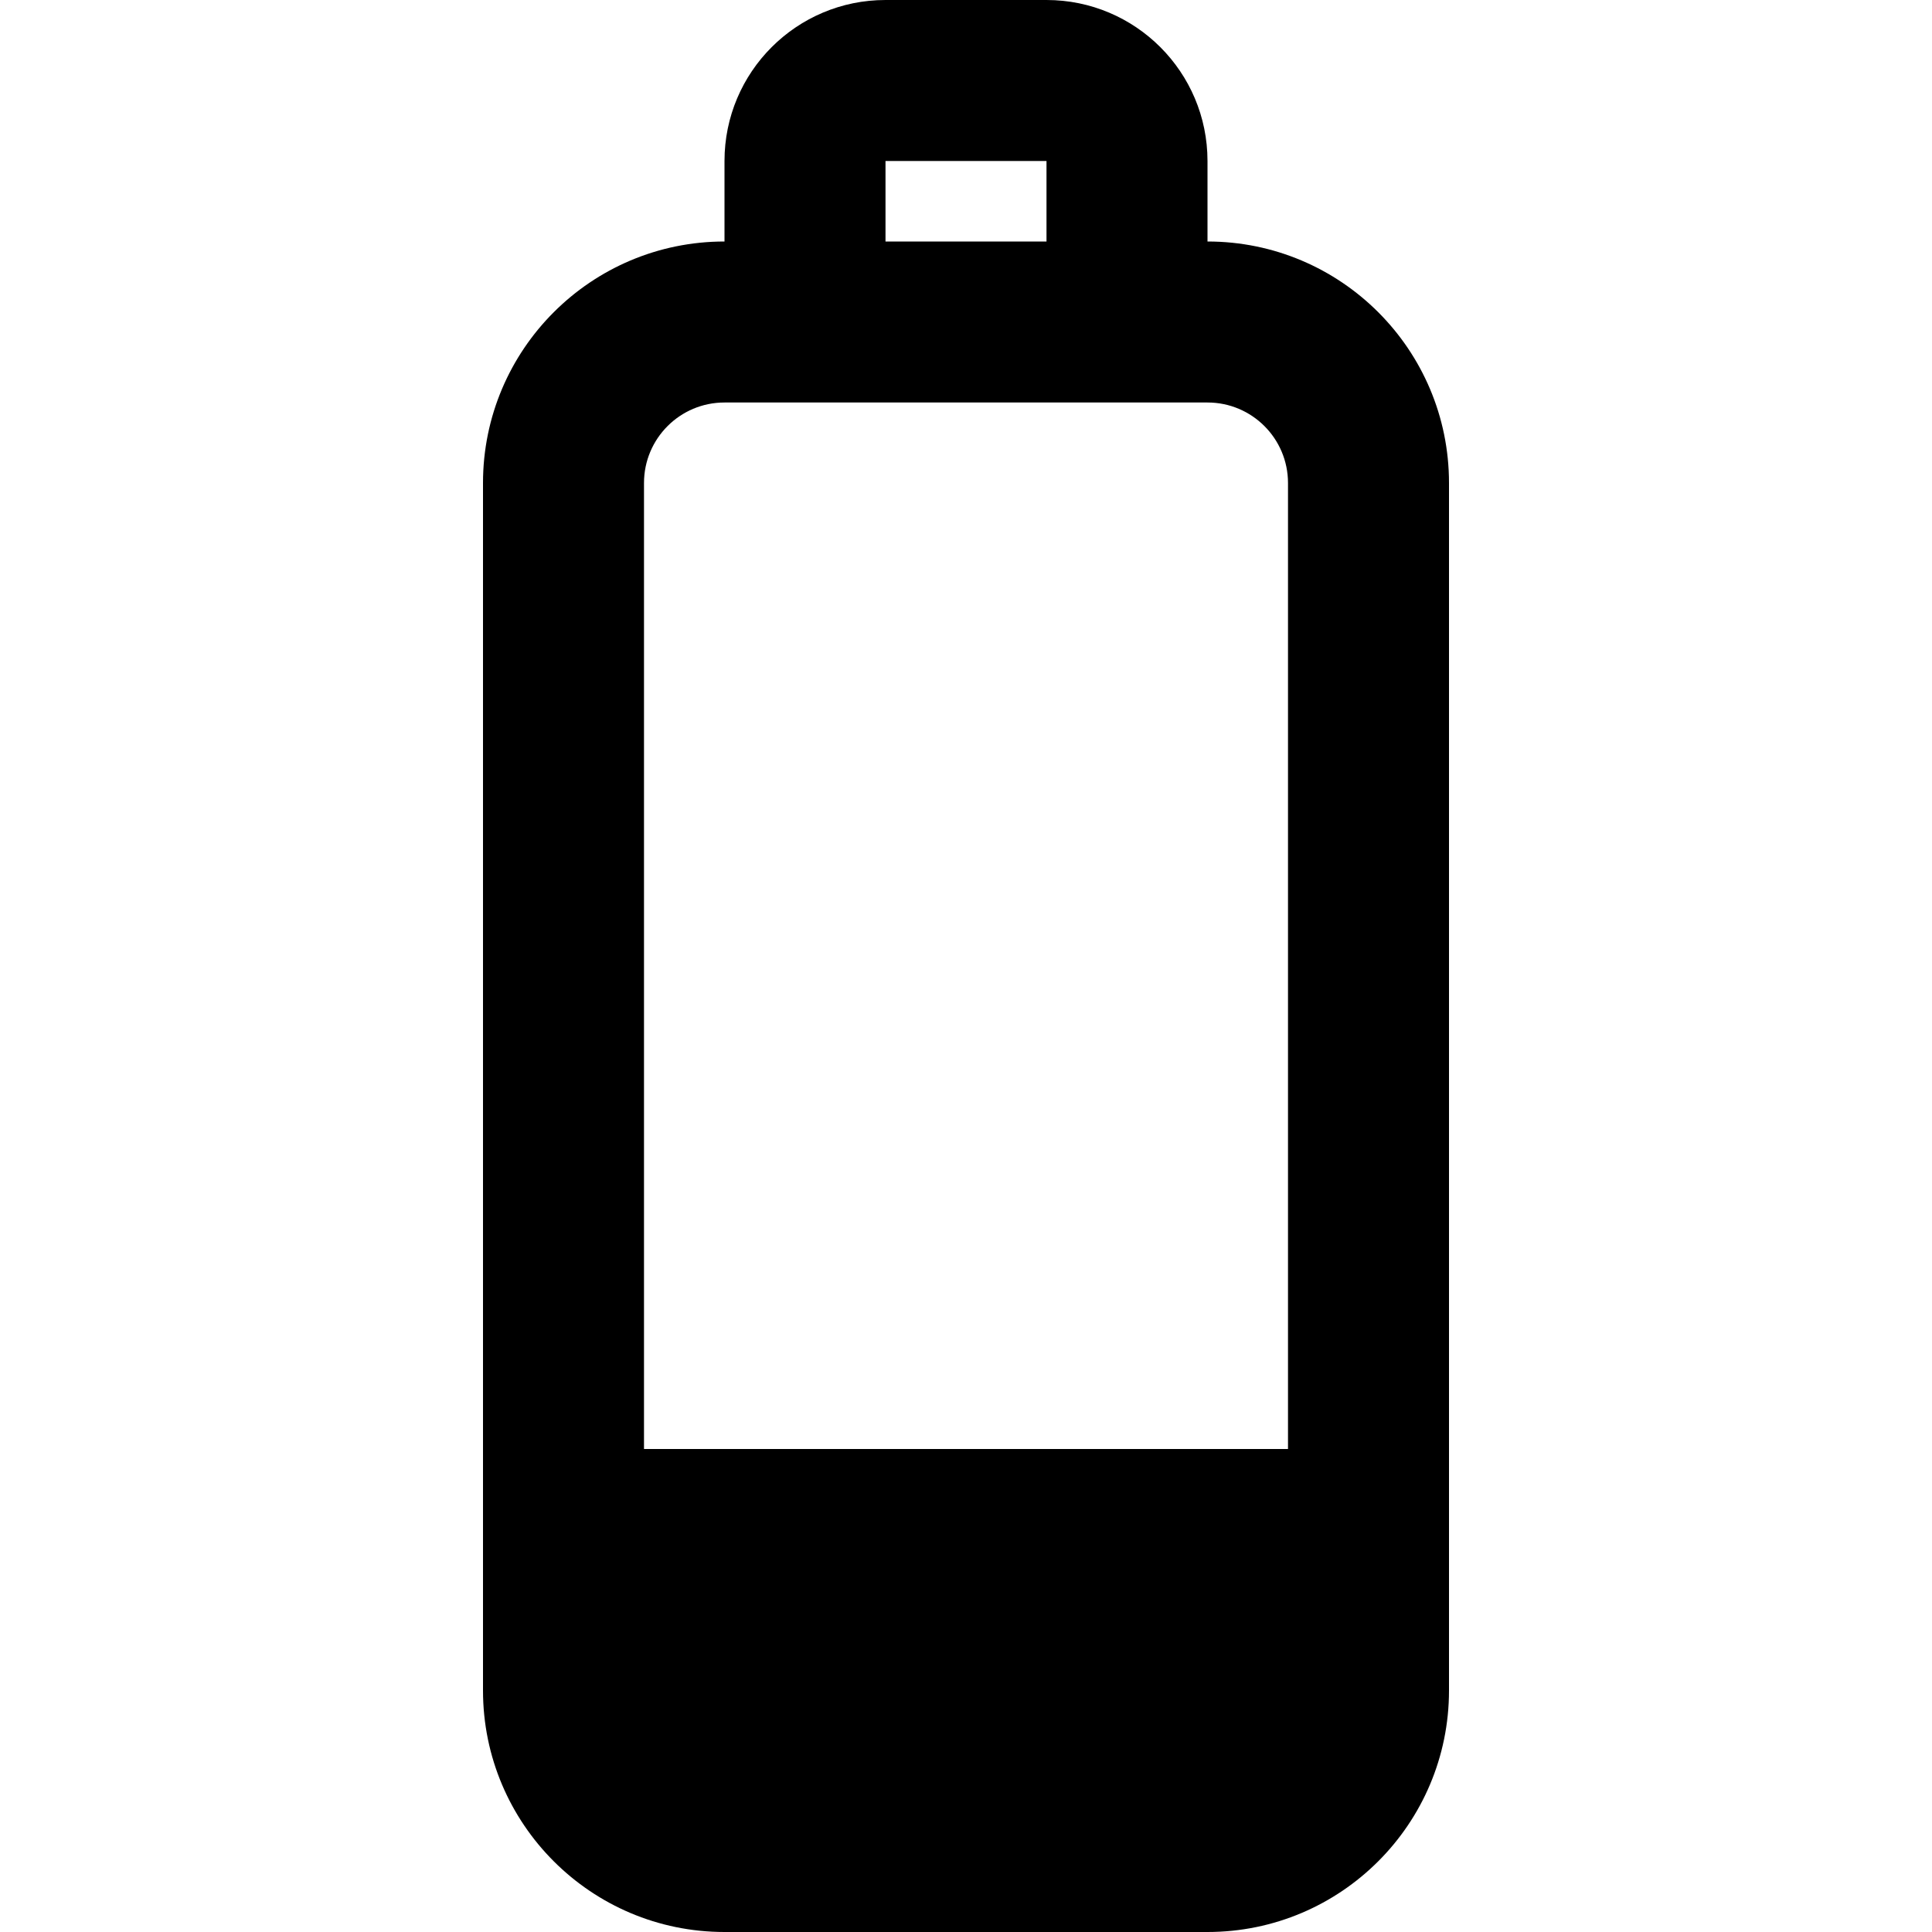
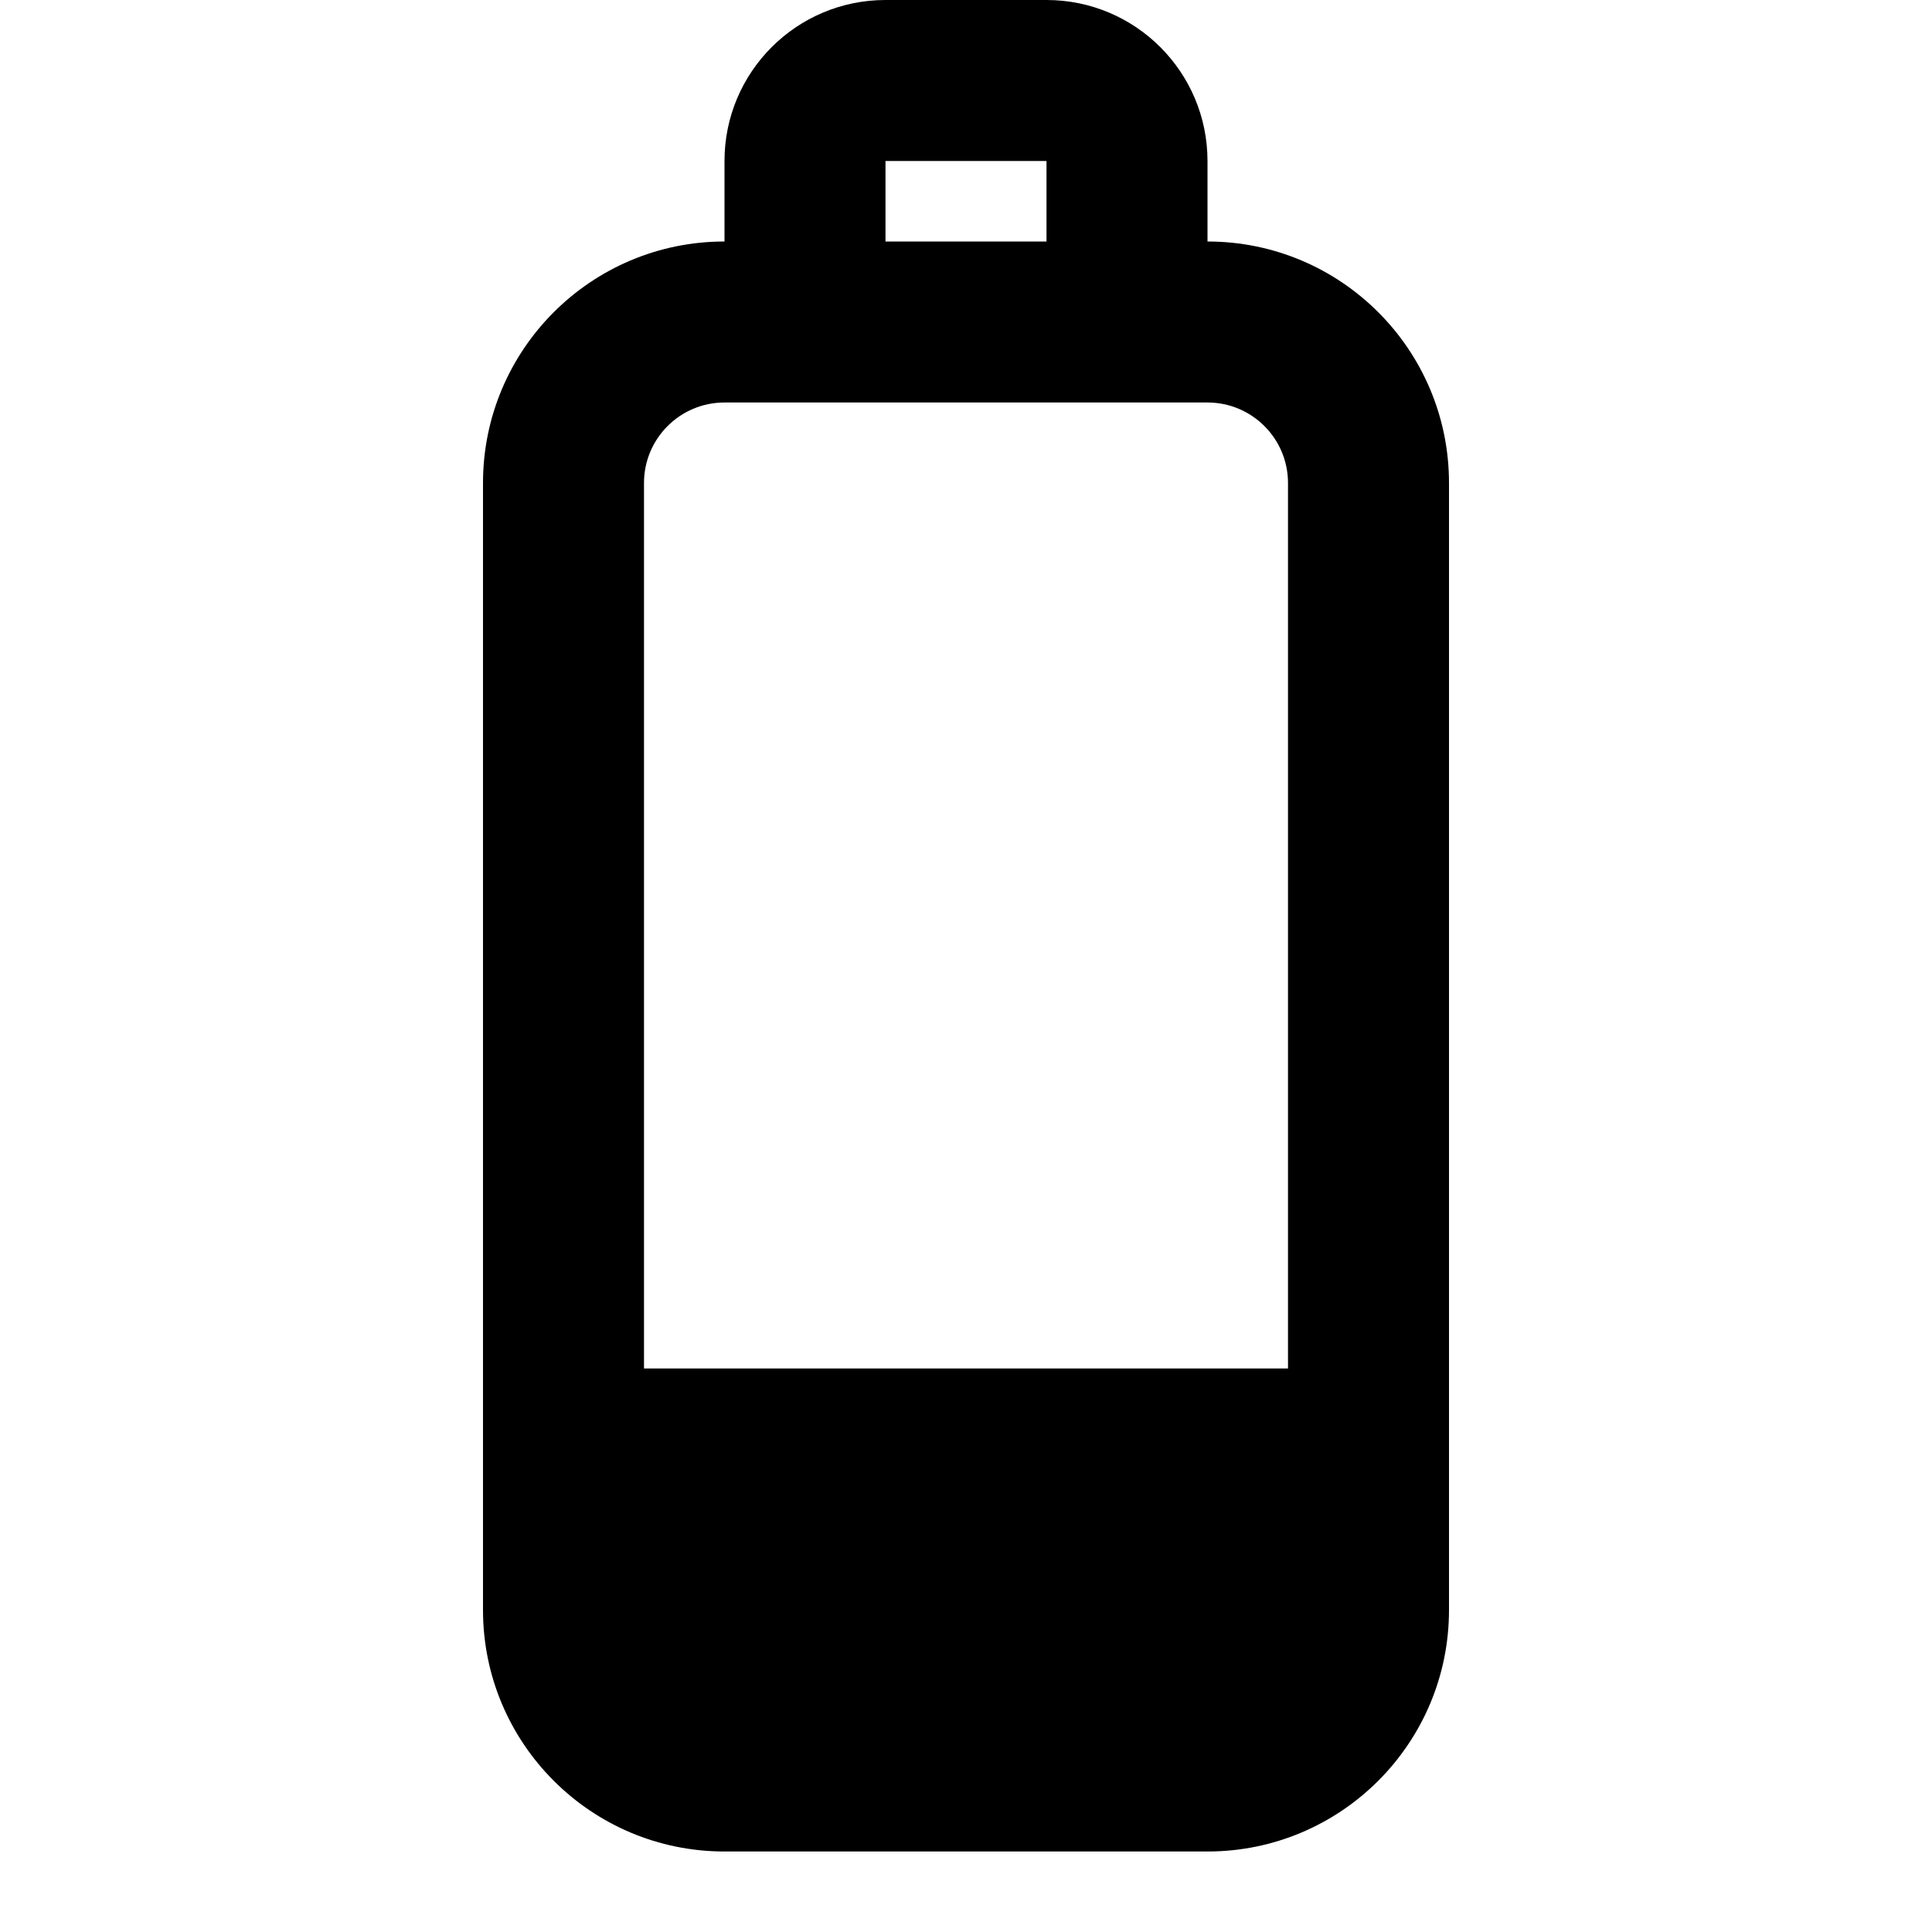
<svg xmlns="http://www.w3.org/2000/svg" width="24" height="24" fill="none">
-   <path fill-rule="evenodd" clip-rule="evenodd" d="M11 0a2 2 0 0 0-2 2v1a3 3 0 0 0-3 3v15a3 3 0 0 0 3 3h6a3 3 0 0 0 3-3V6a3 3 0 0 0-3-3V2a2 2 0 0 0-2-2h-2zm2 3V2h-2v1h2zm-3 2h5a1 1 0 0 1 1 1v12H8V6a1 1 0 0 1 1-1h1z" fill="#000" />
+   <path fill-rule="evenodd" clip-rule="evenodd" d="M11 0a2 2 0 0 0-2 2v1a3 3 0 0 0-3 3v14a3 3 0 0 0 3 3h6a3 3 0 0 0 3-3V6a3 3 0 0 0-3-3V2a2 2 0 0 0-2-2h-2zm2 3V2h-2v1h2zm-3 2h5a1 1 0 0 1 1 1v11H8V6a1 1 0 0 1 1-1h1z" fill="#000" />
</svg>
